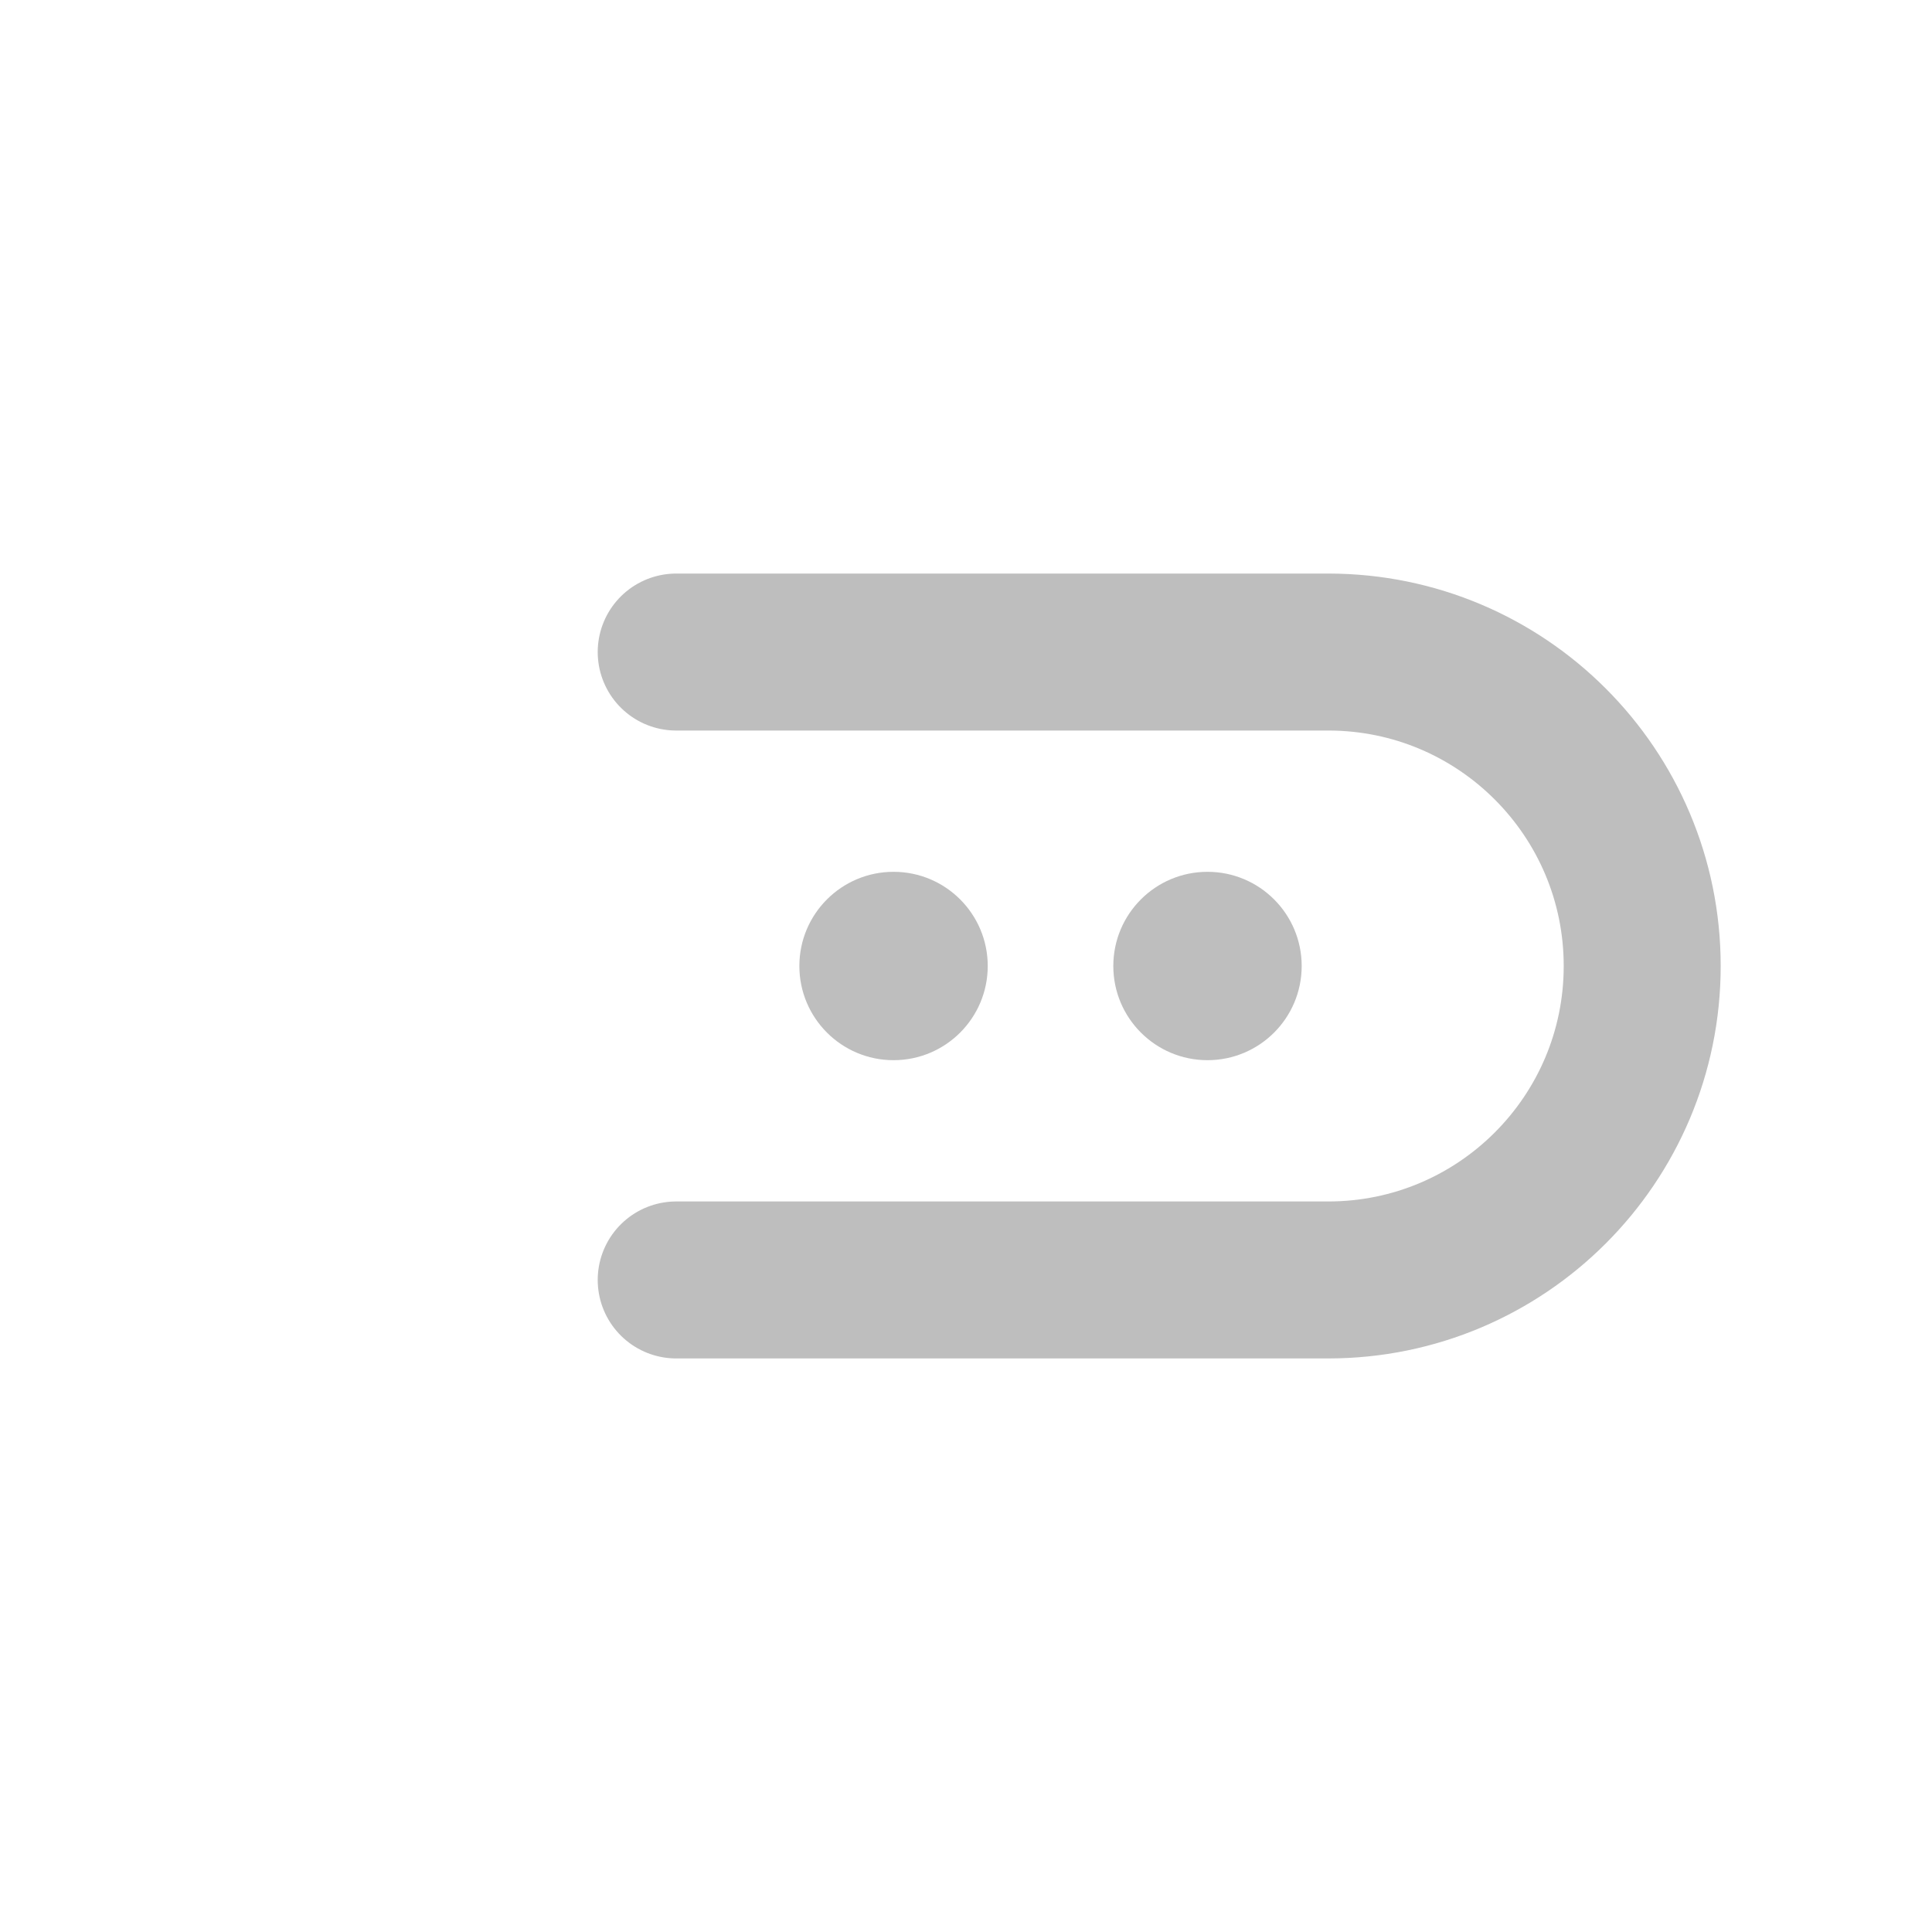
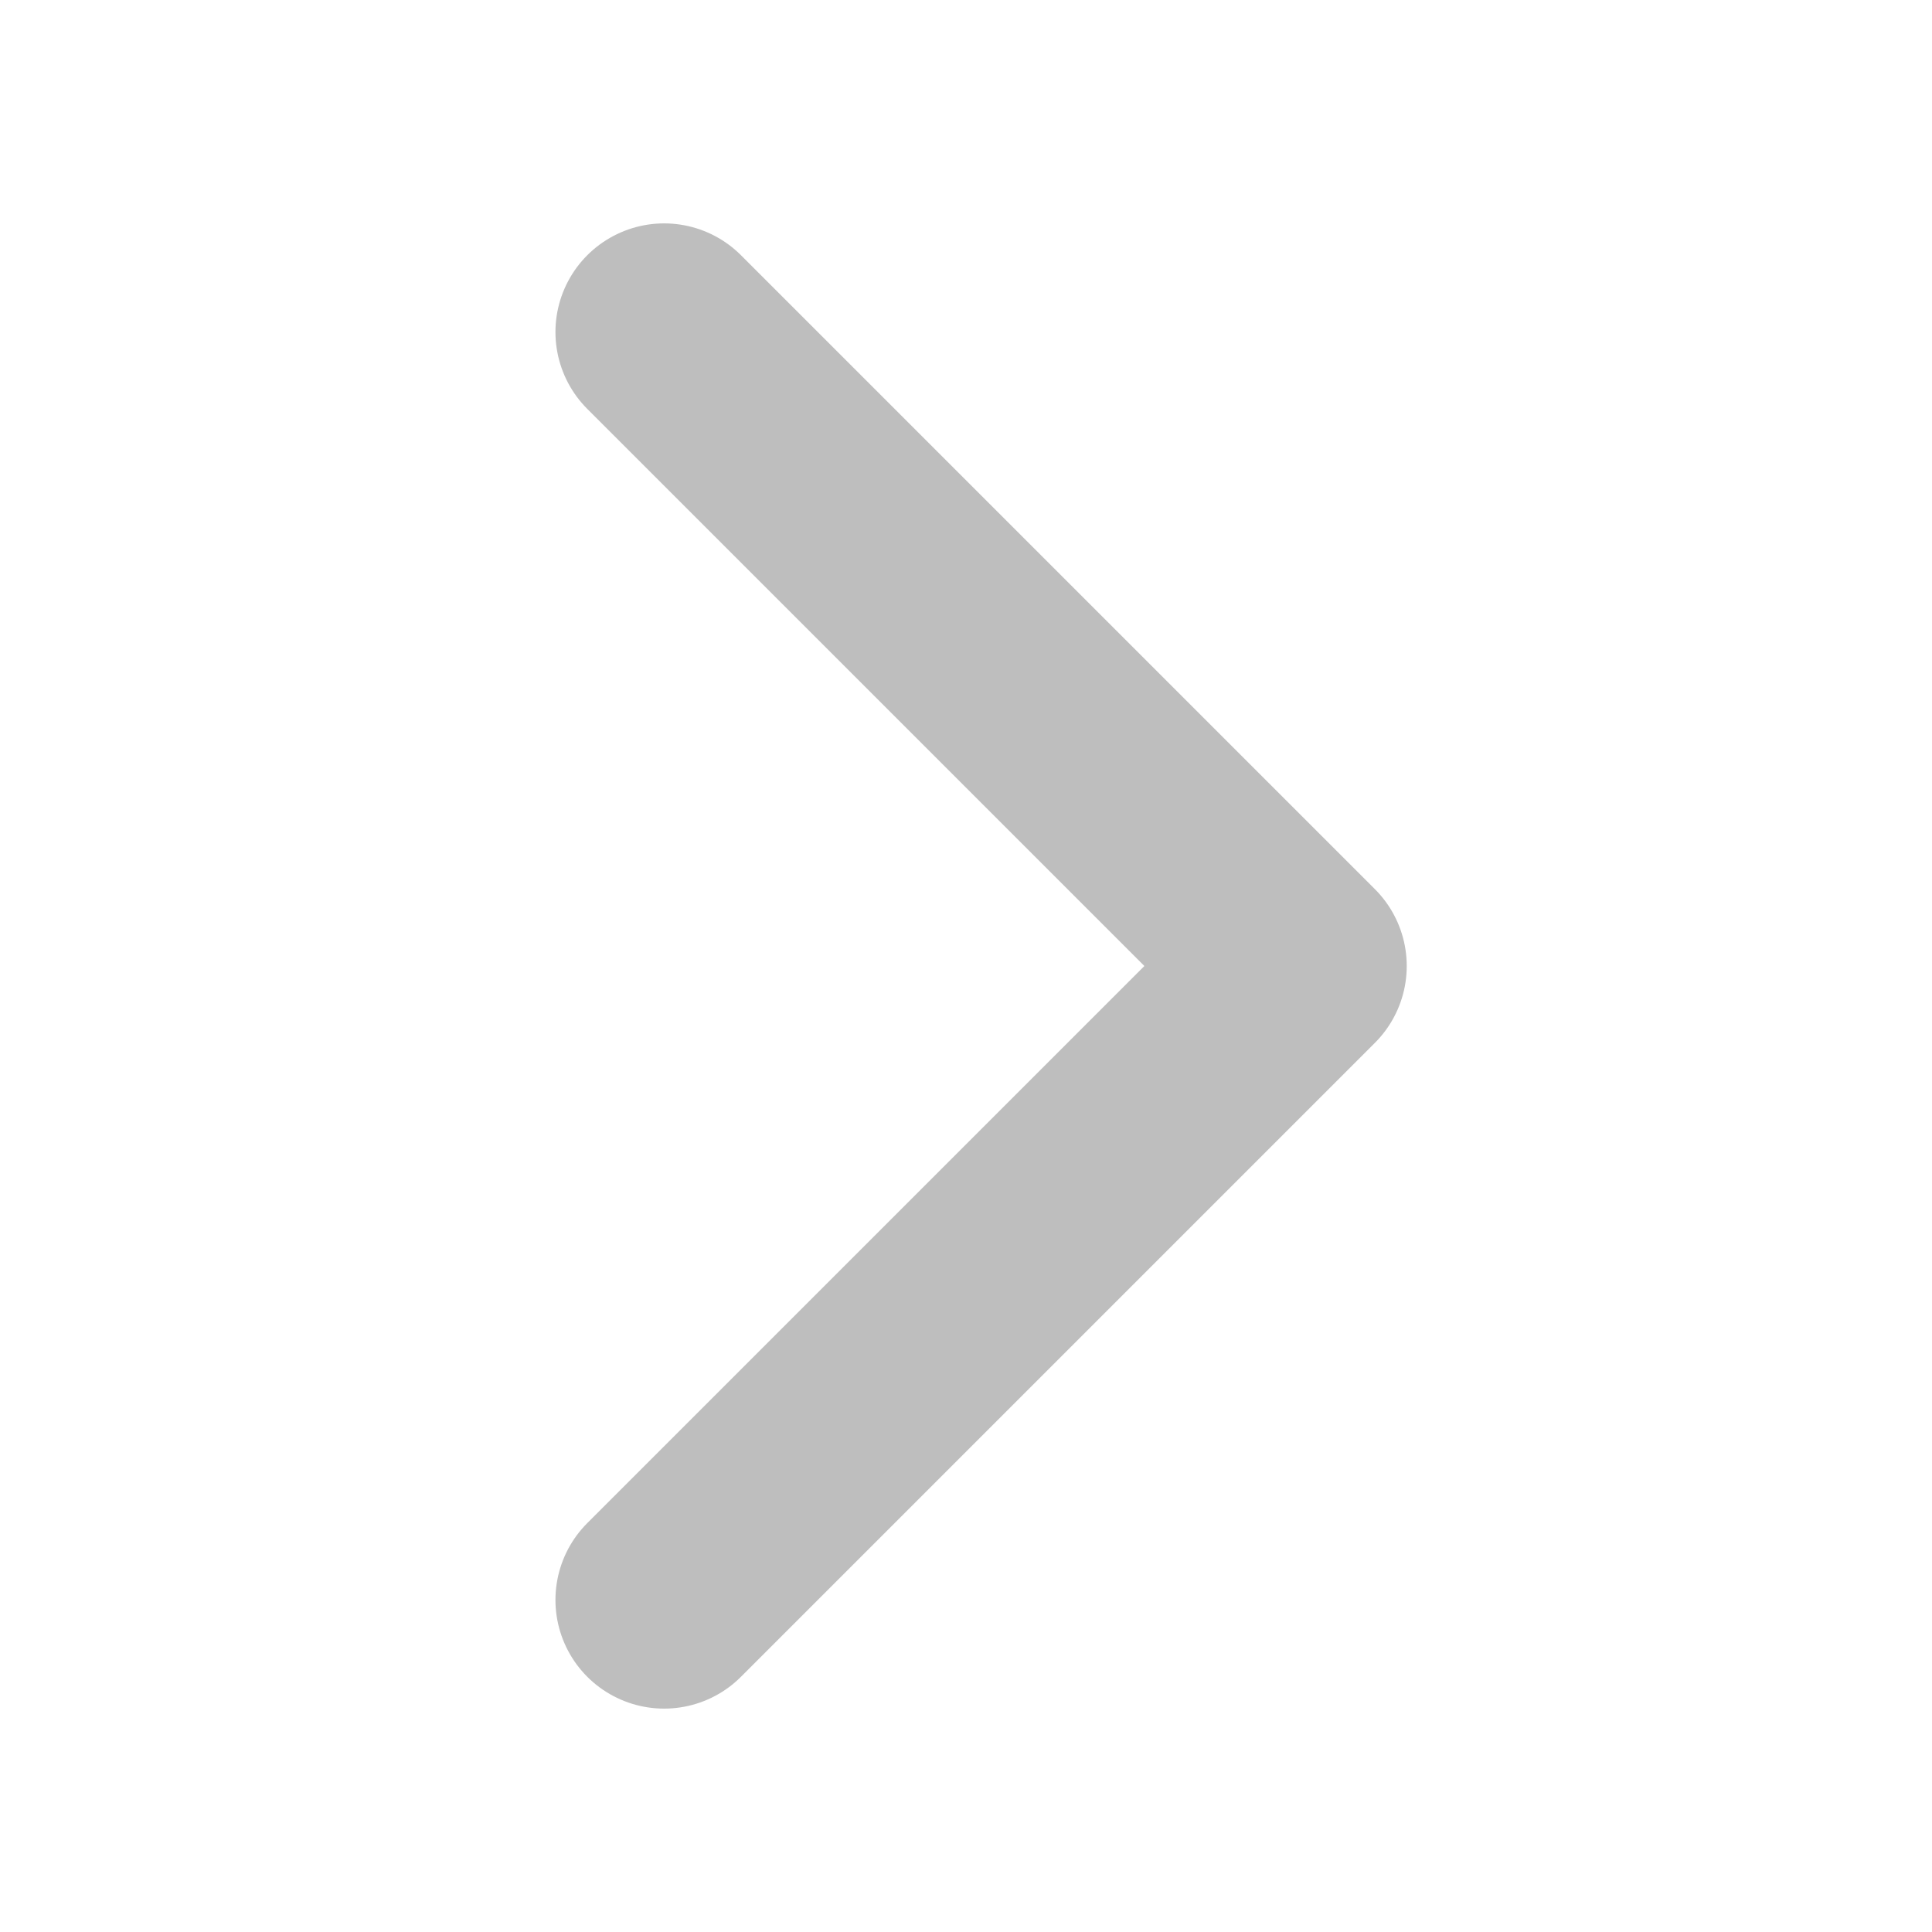
<svg xmlns="http://www.w3.org/2000/svg" width="16" height="16" viewBox="0 0 16 16">
-   <path d="M5.6 5.4H11a2.6 2.6 0 0 1 0 5.2H5.6" fill="none" stroke="#bebebe" stroke-width="1.3" stroke-linecap="round" stroke-linejoin="round" />
-   <circle cx="7.4" cy="8" r="0.78" fill="#bebebe" />
-   <circle cx="10" cy="8" r="0.78" fill="#bebebe" />
+   <path d="M5.5 2.75 10.75 8 5.5 13.25" fill="none" stroke="#bebebe" stroke-width="1.8" stroke-linecap="round" stroke-linejoin="round" />
</svg>
